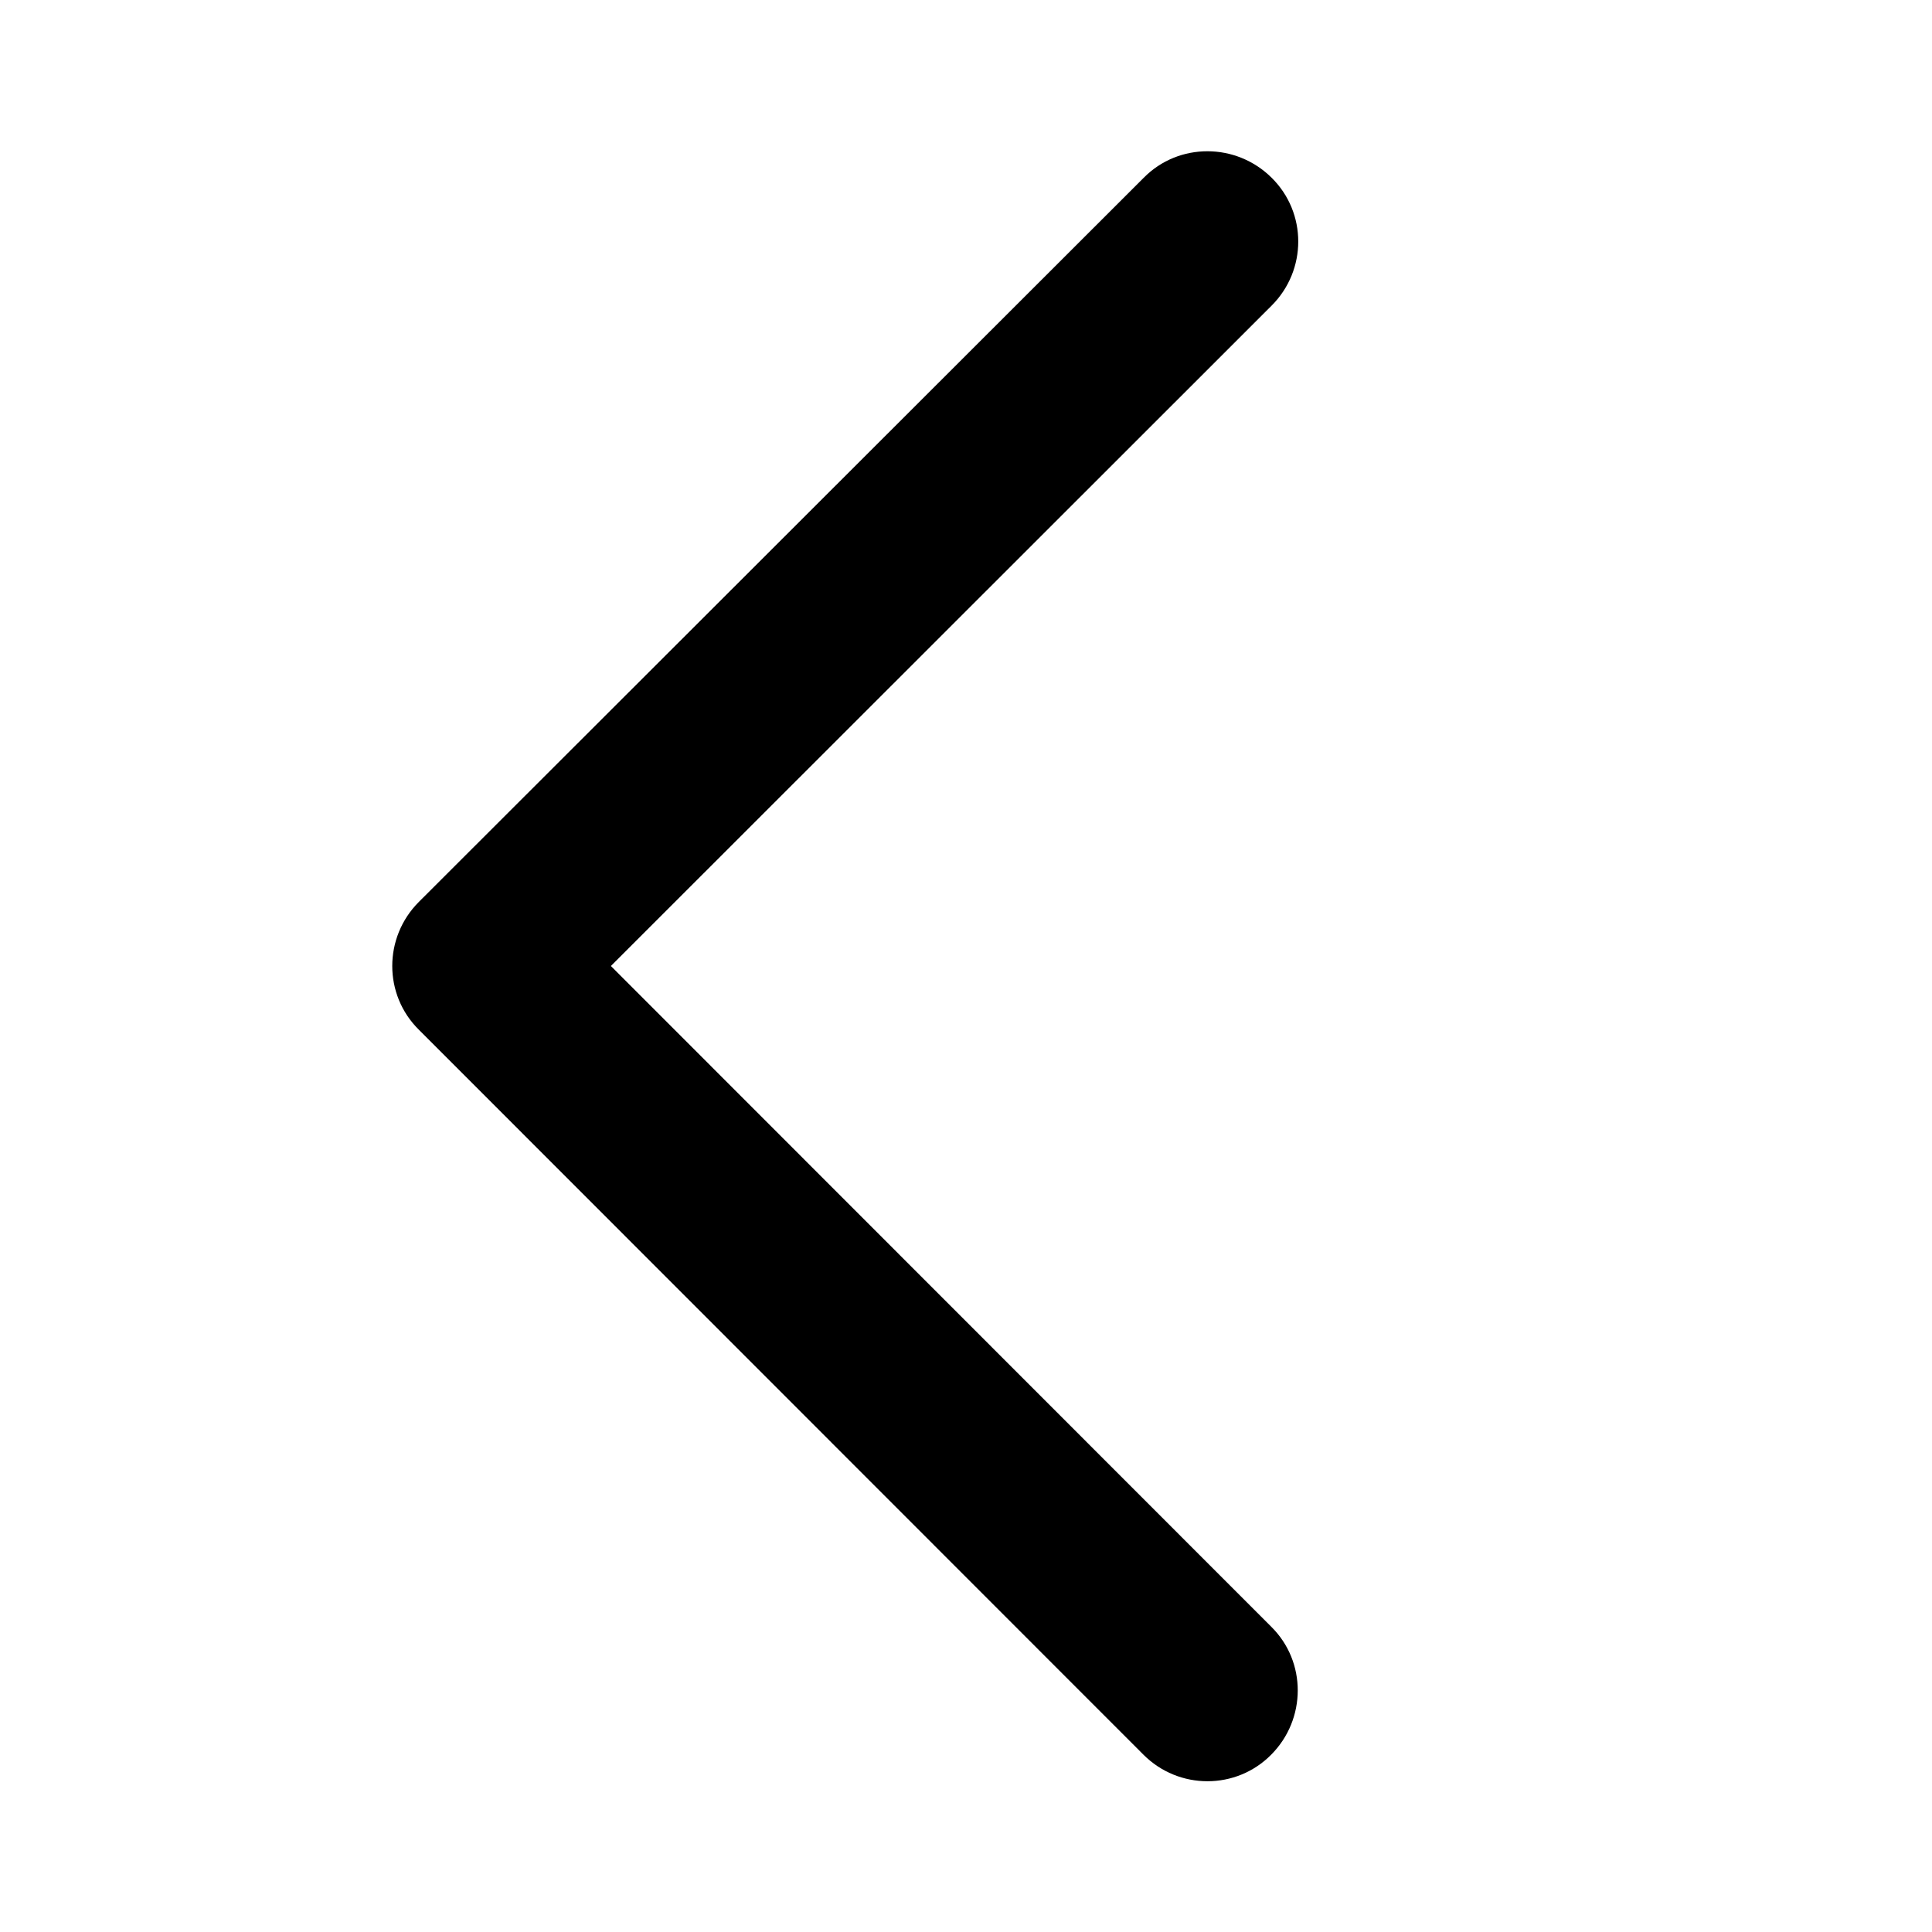
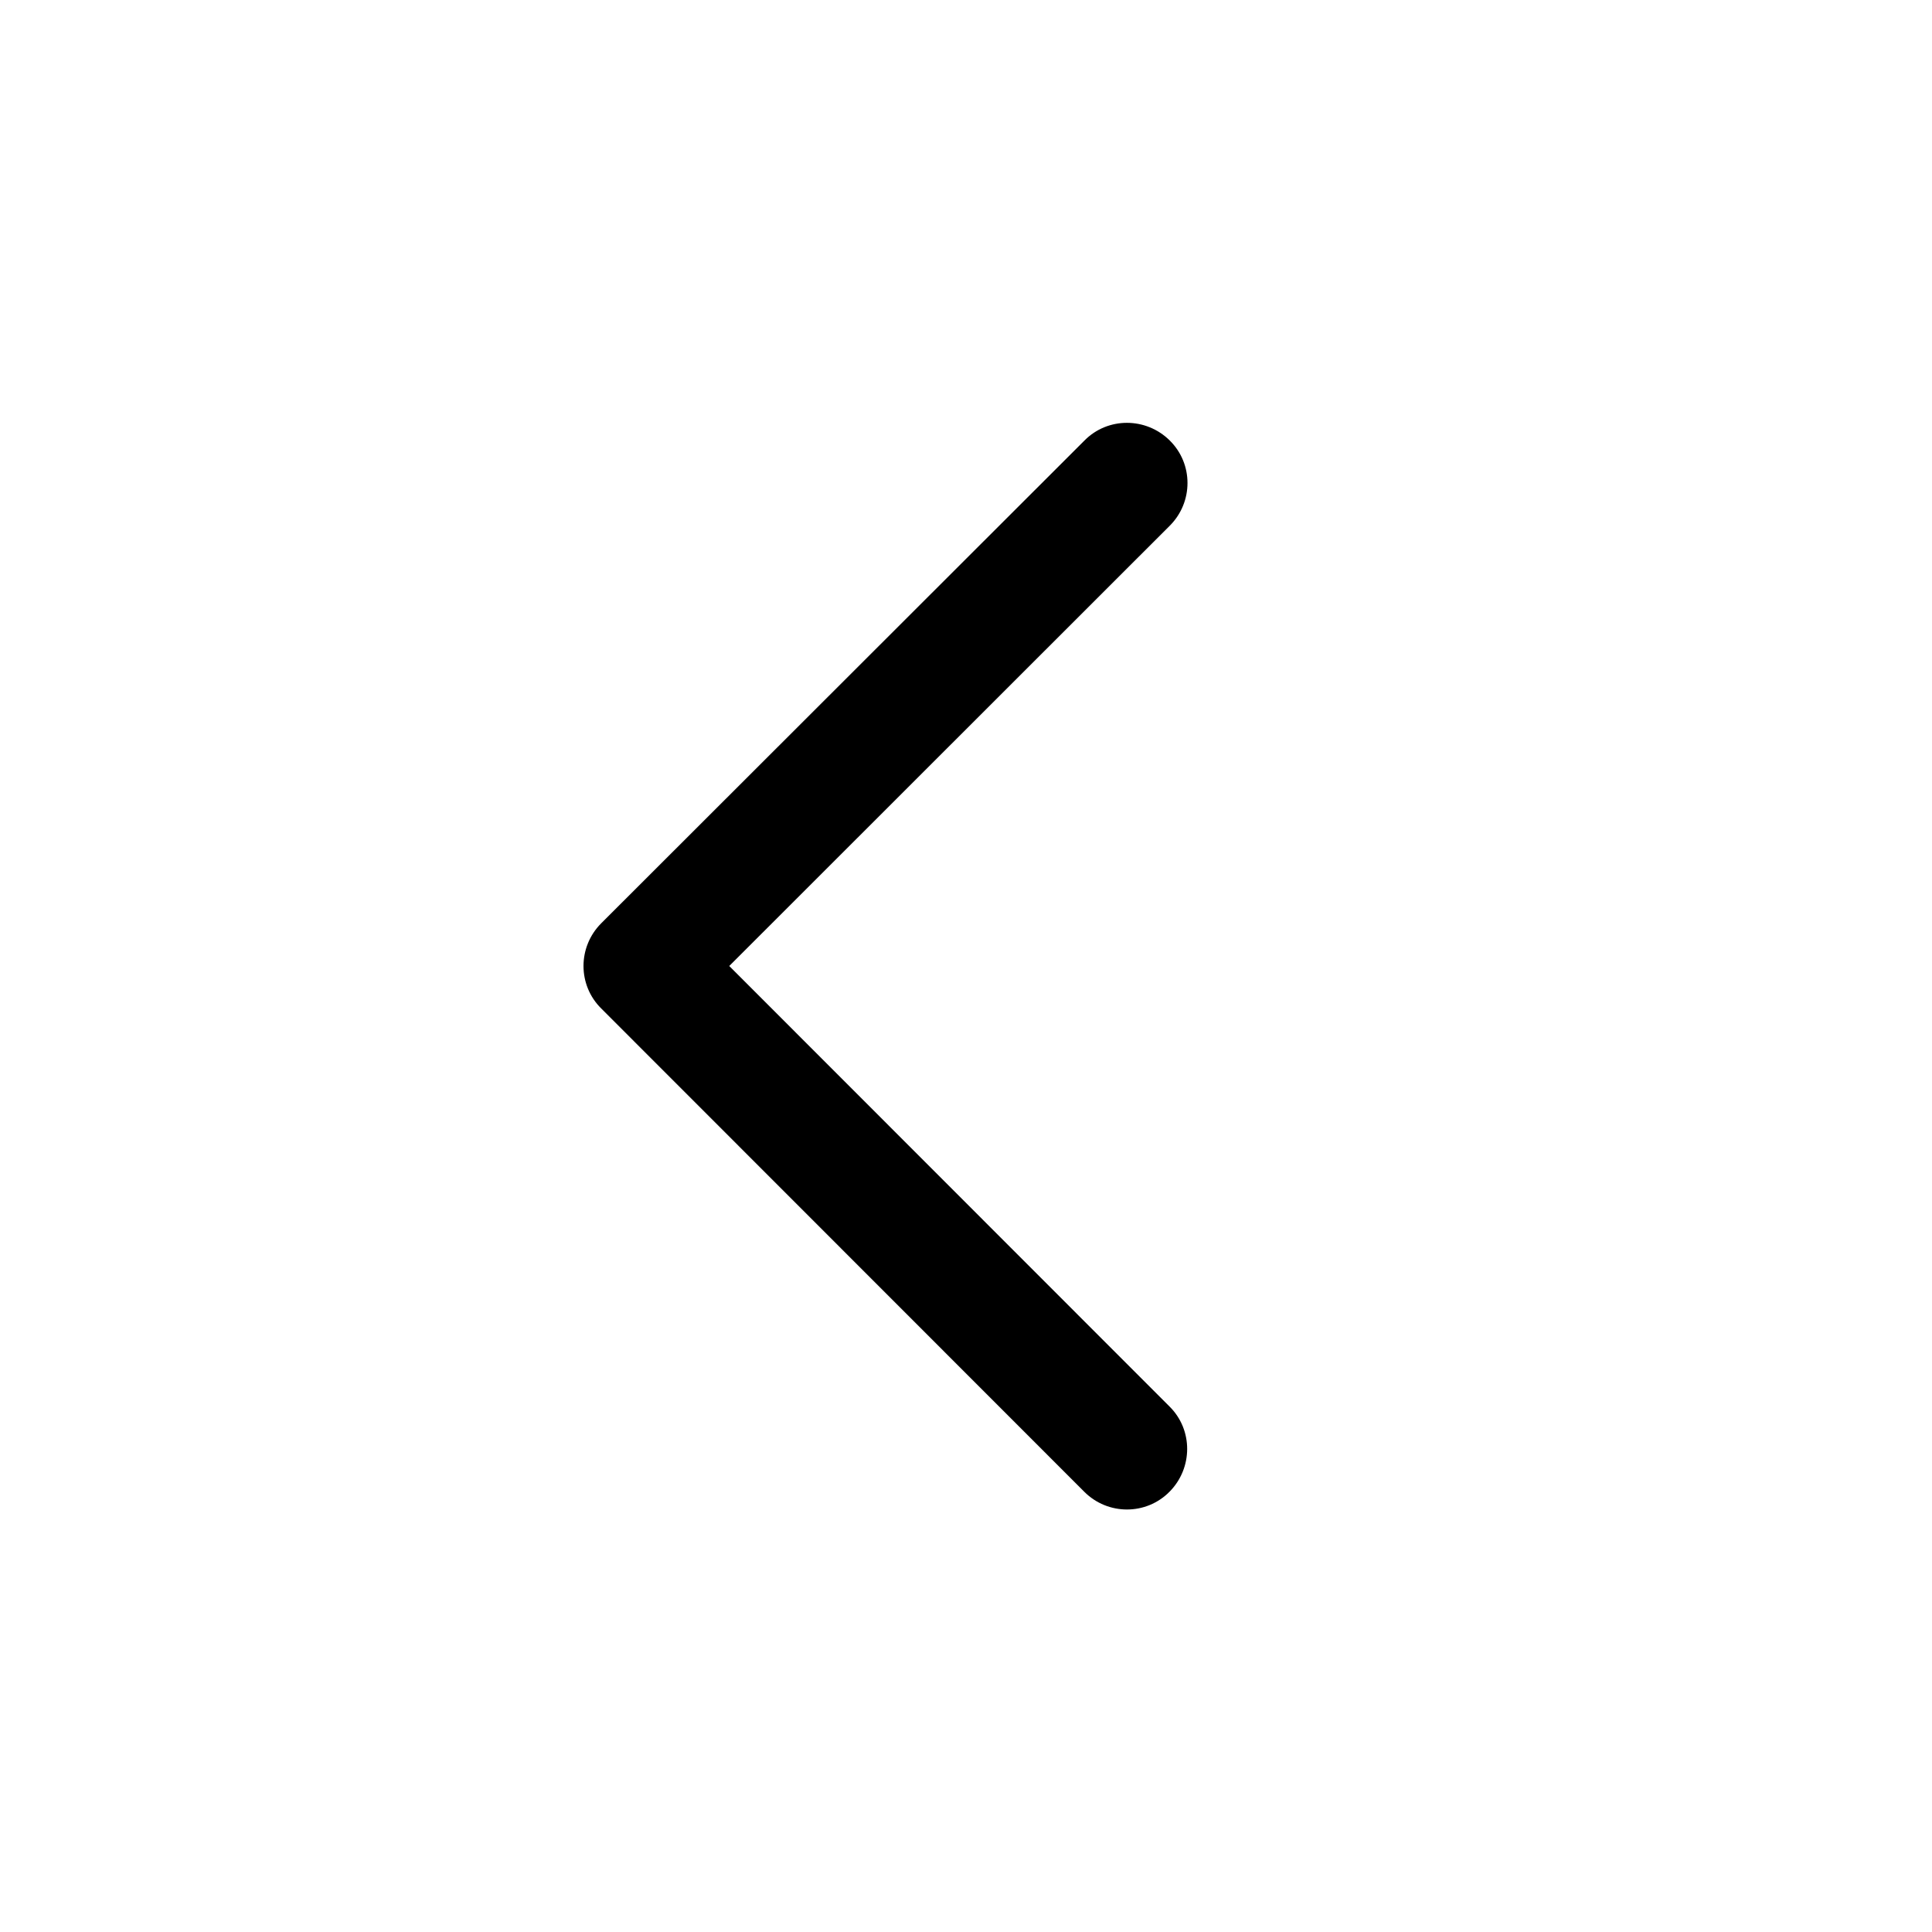
- <svg xmlns="http://www.w3.org/2000/svg" preserveAspectRatio="none" overflow="visible" style="display: block;" width="16" height="16" viewBox="0 0 16 16" fill="none">
-   <g id="chevron-left">
+ <svg xmlns="http://www.w3.org/2000/svg" preserveAspectRatio="none" overflow="visible" style="display: block;" width="24" height="24" viewBox="0 0 24 24" fill="none">
+   <g id="chevron-left" transform="translate(4 4)">
    <path id="Vector" d="M3.469 7.469C3.175 7.763 3.175 8.238 3.469 8.528L9.469 14.531C9.762 14.825 10.238 14.825 10.528 14.531C10.819 14.238 10.822 13.762 10.528 13.472L5.059 8L10.531 2.531C10.825 2.237 10.825 1.762 10.531 1.472C10.238 1.181 9.762 1.178 9.472 1.472L3.469 7.469Z" fill="black" />
  </g>
</svg>
